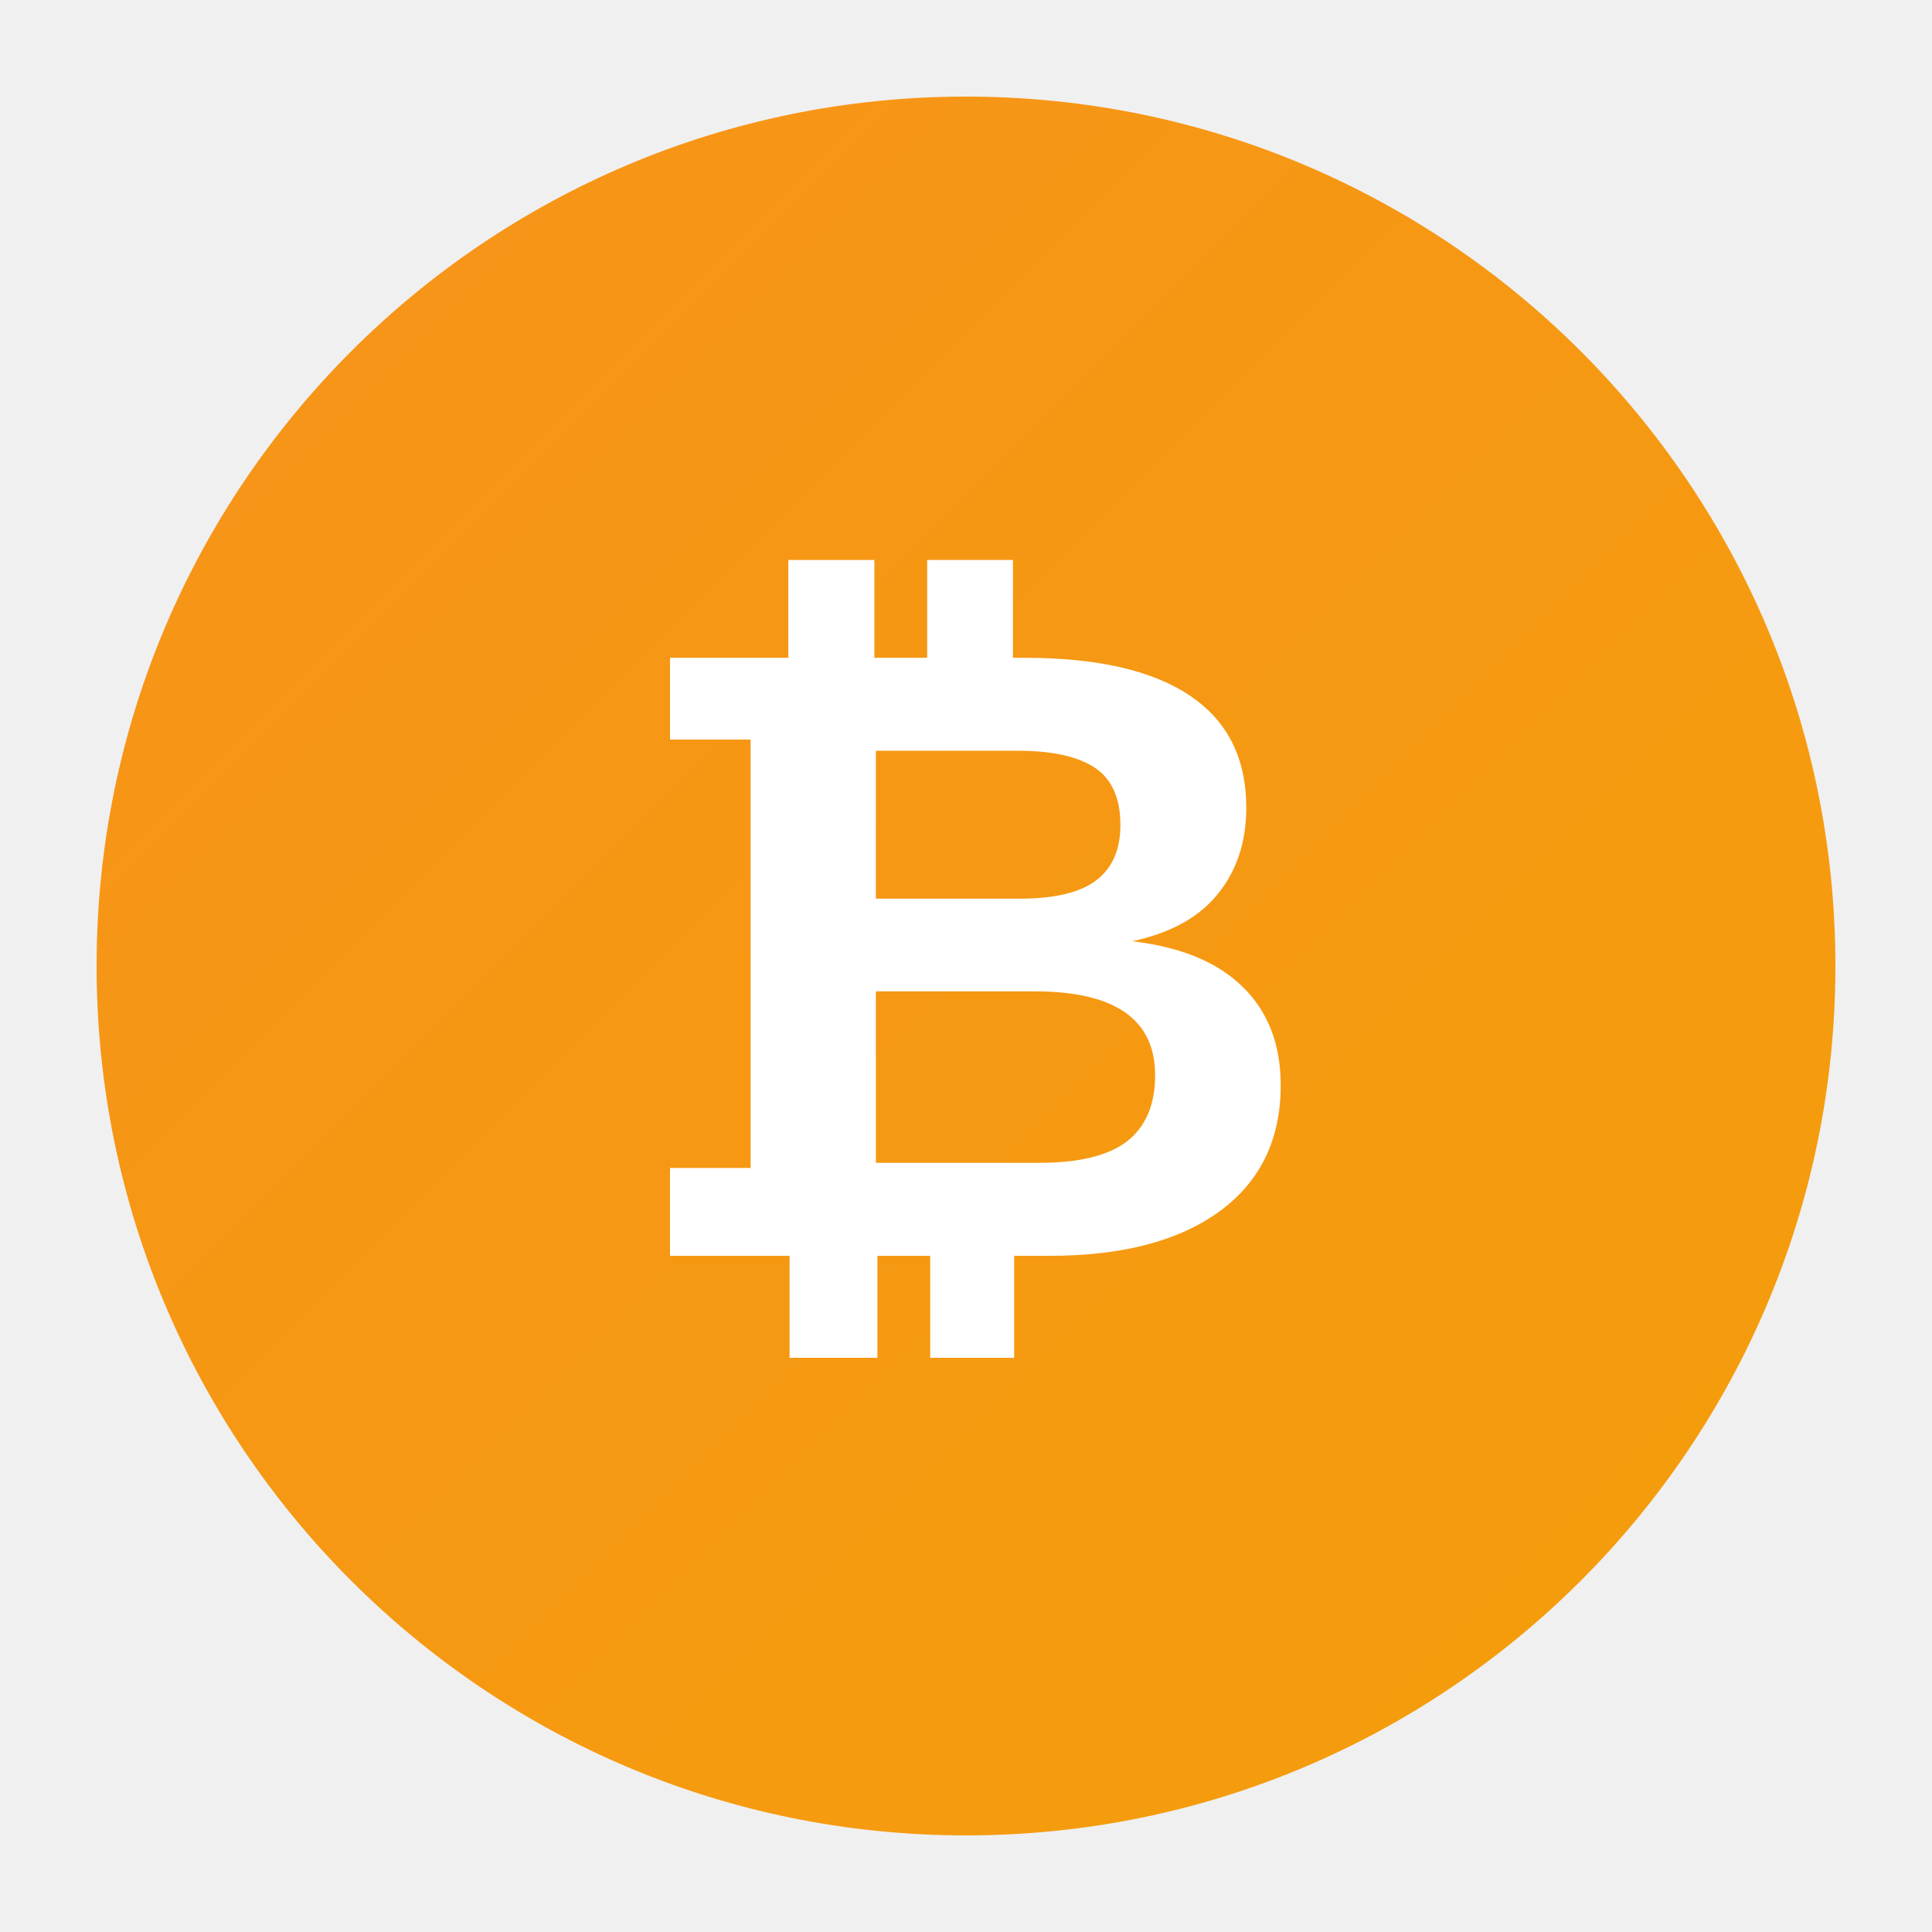
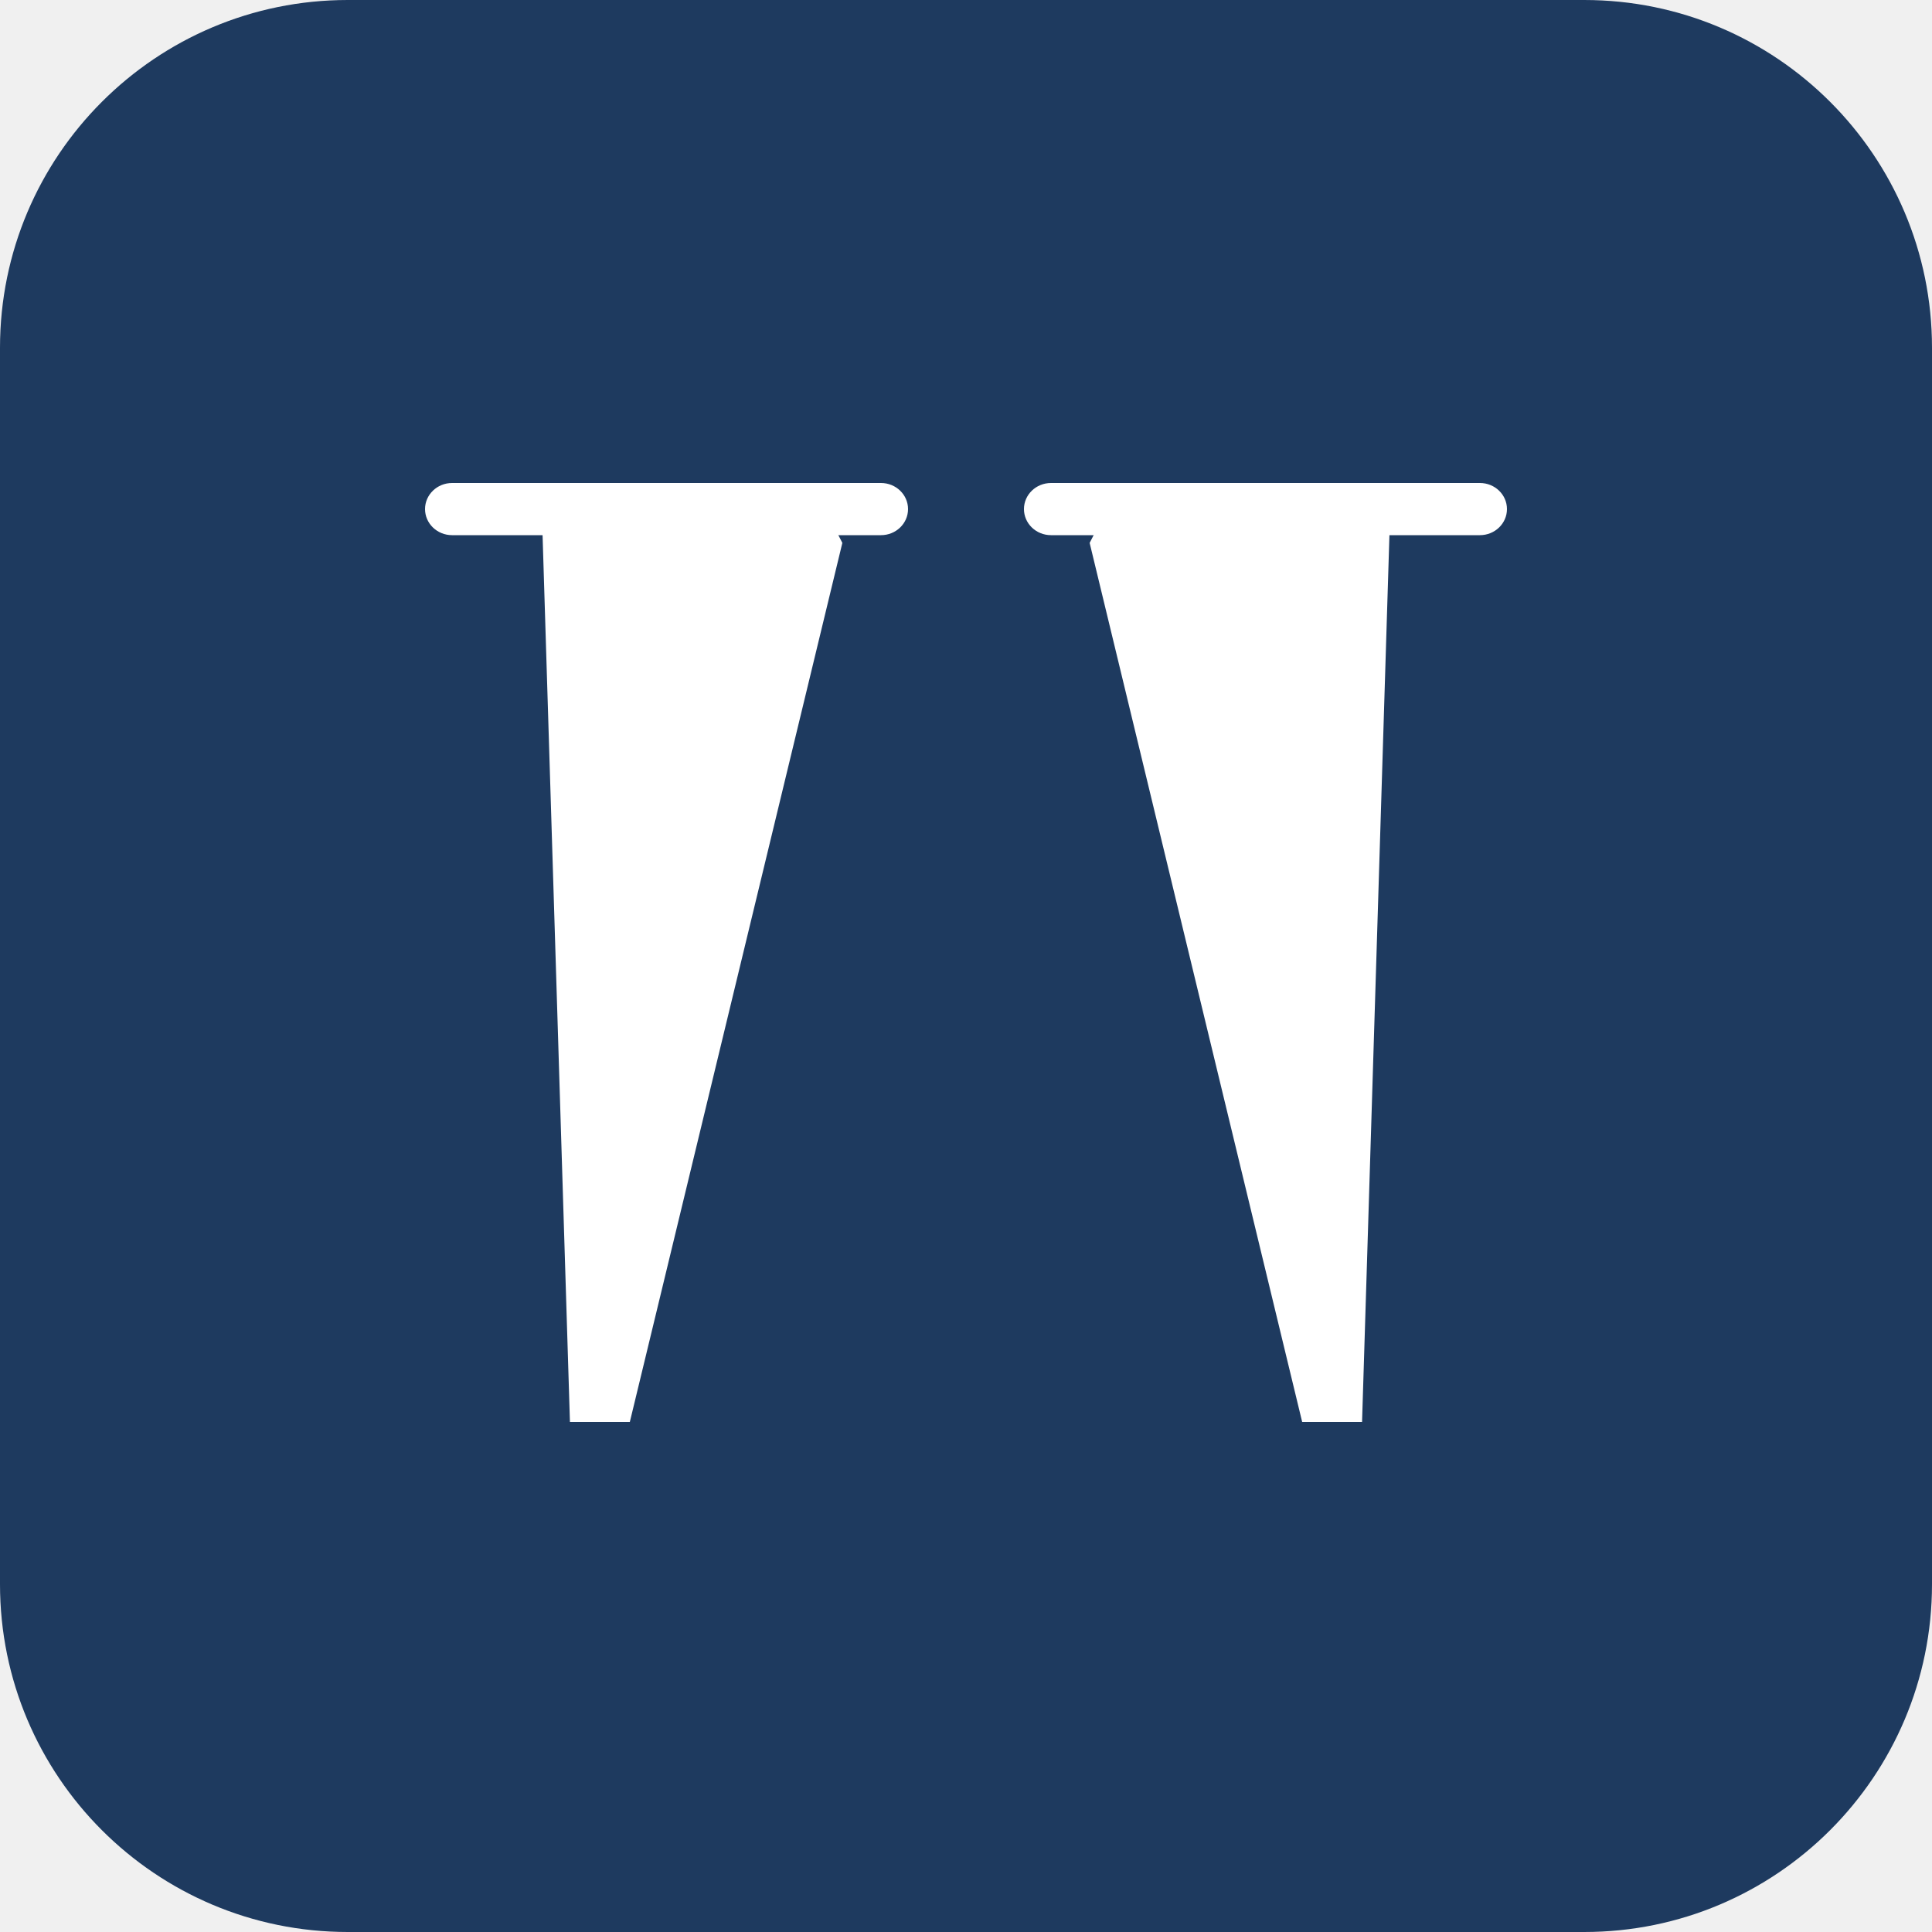
<svg xmlns="http://www.w3.org/2000/svg" viewBox="0 0 100 100">
-   <defs>
-     <linearGradient id="bitcoin-gradient" x1="0%" y1="0%" x2="100%" y2="100%">
-       <stop offset="0%" style="stop-color:#f7931a" />
-       <stop offset="100%" style="stop-color:#f59e0b" />
-     </linearGradient>
-   </defs>
-   <circle cx="50" cy="50" r="45" fill="url(#bitcoin-gradient)" />
-   <text x="50" y="65" font-family="Arial, sans-serif" font-size="45" font-weight="bold" fill="white" text-anchor="middle">₿</text>
+   <rect width="100" height="100" rx="18" fill="#1e3a5f" />
+   <path d="M28 25h14l1.6 3.1-11 45.5h-3.1L28 25Zm44 0h-14l-1.6 3.1 11 45.5h3.1L72 25Z" fill="#fff" />
+   <rect x="22" y="25" width="25" height="2.7" rx="1.4" fill="#fff" />
+   <rect x="53" y="25" width="25" height="2.7" rx="1.4" fill="#fff" />
</svg>
